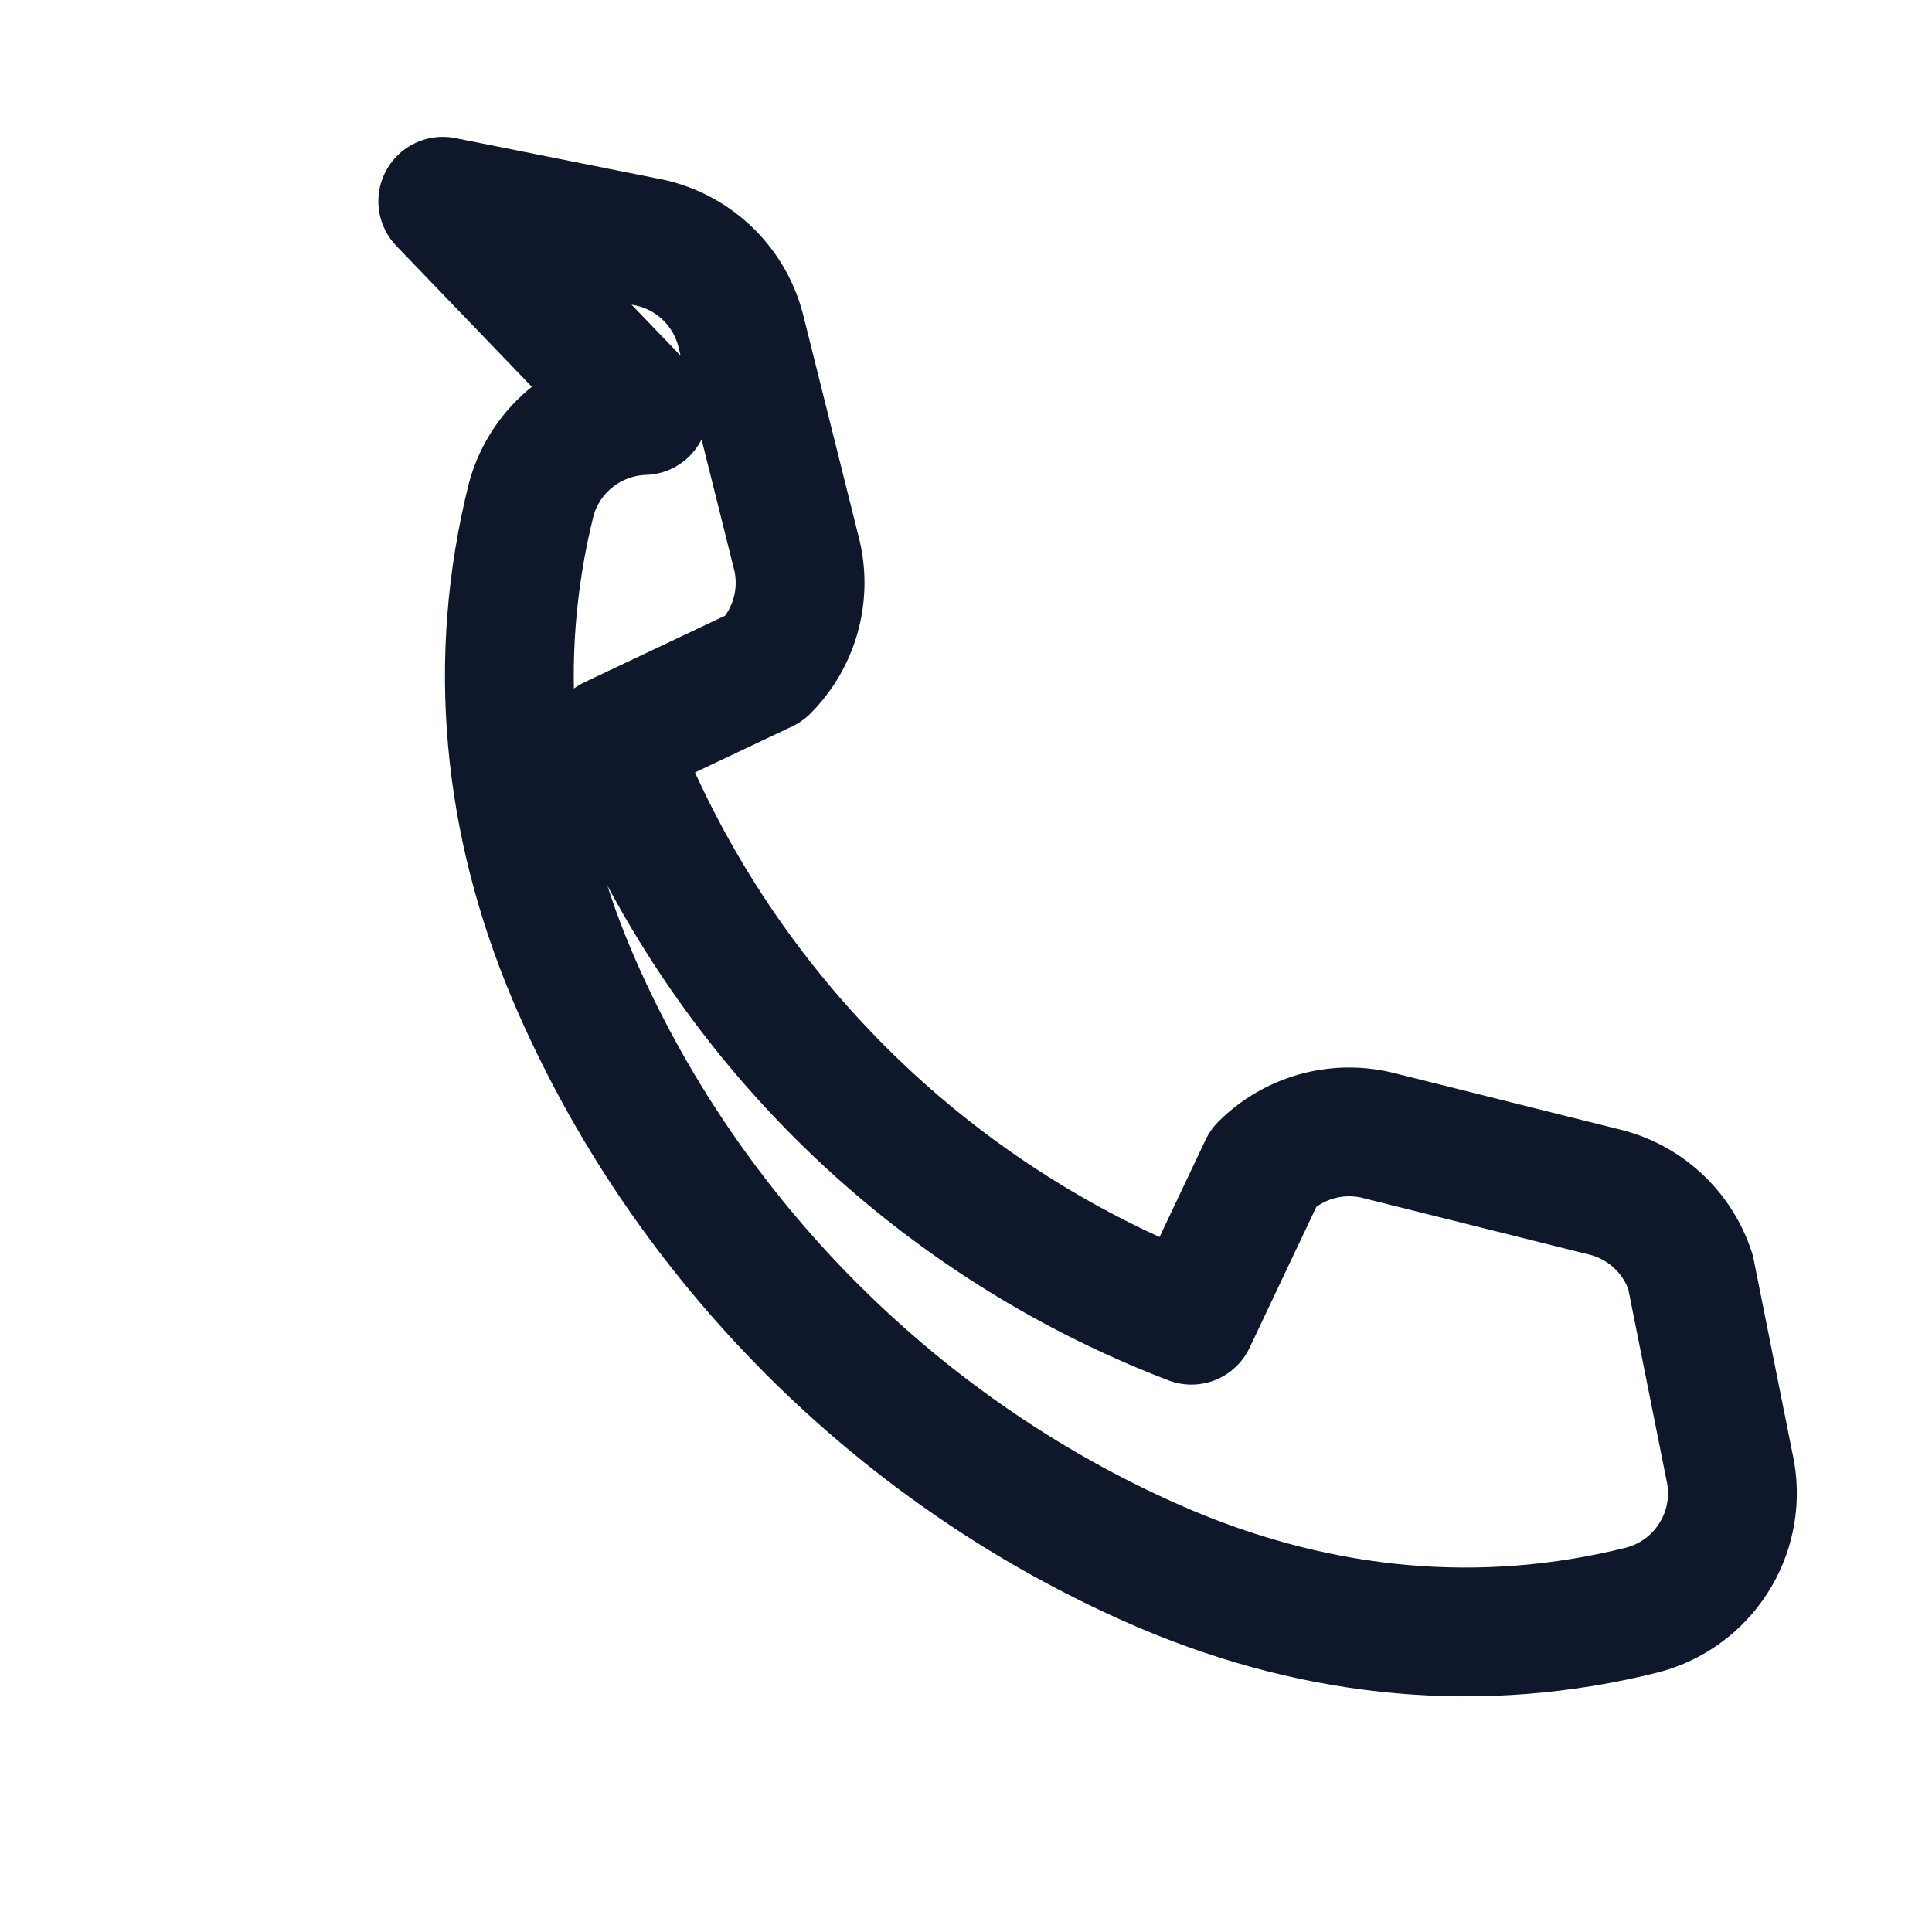
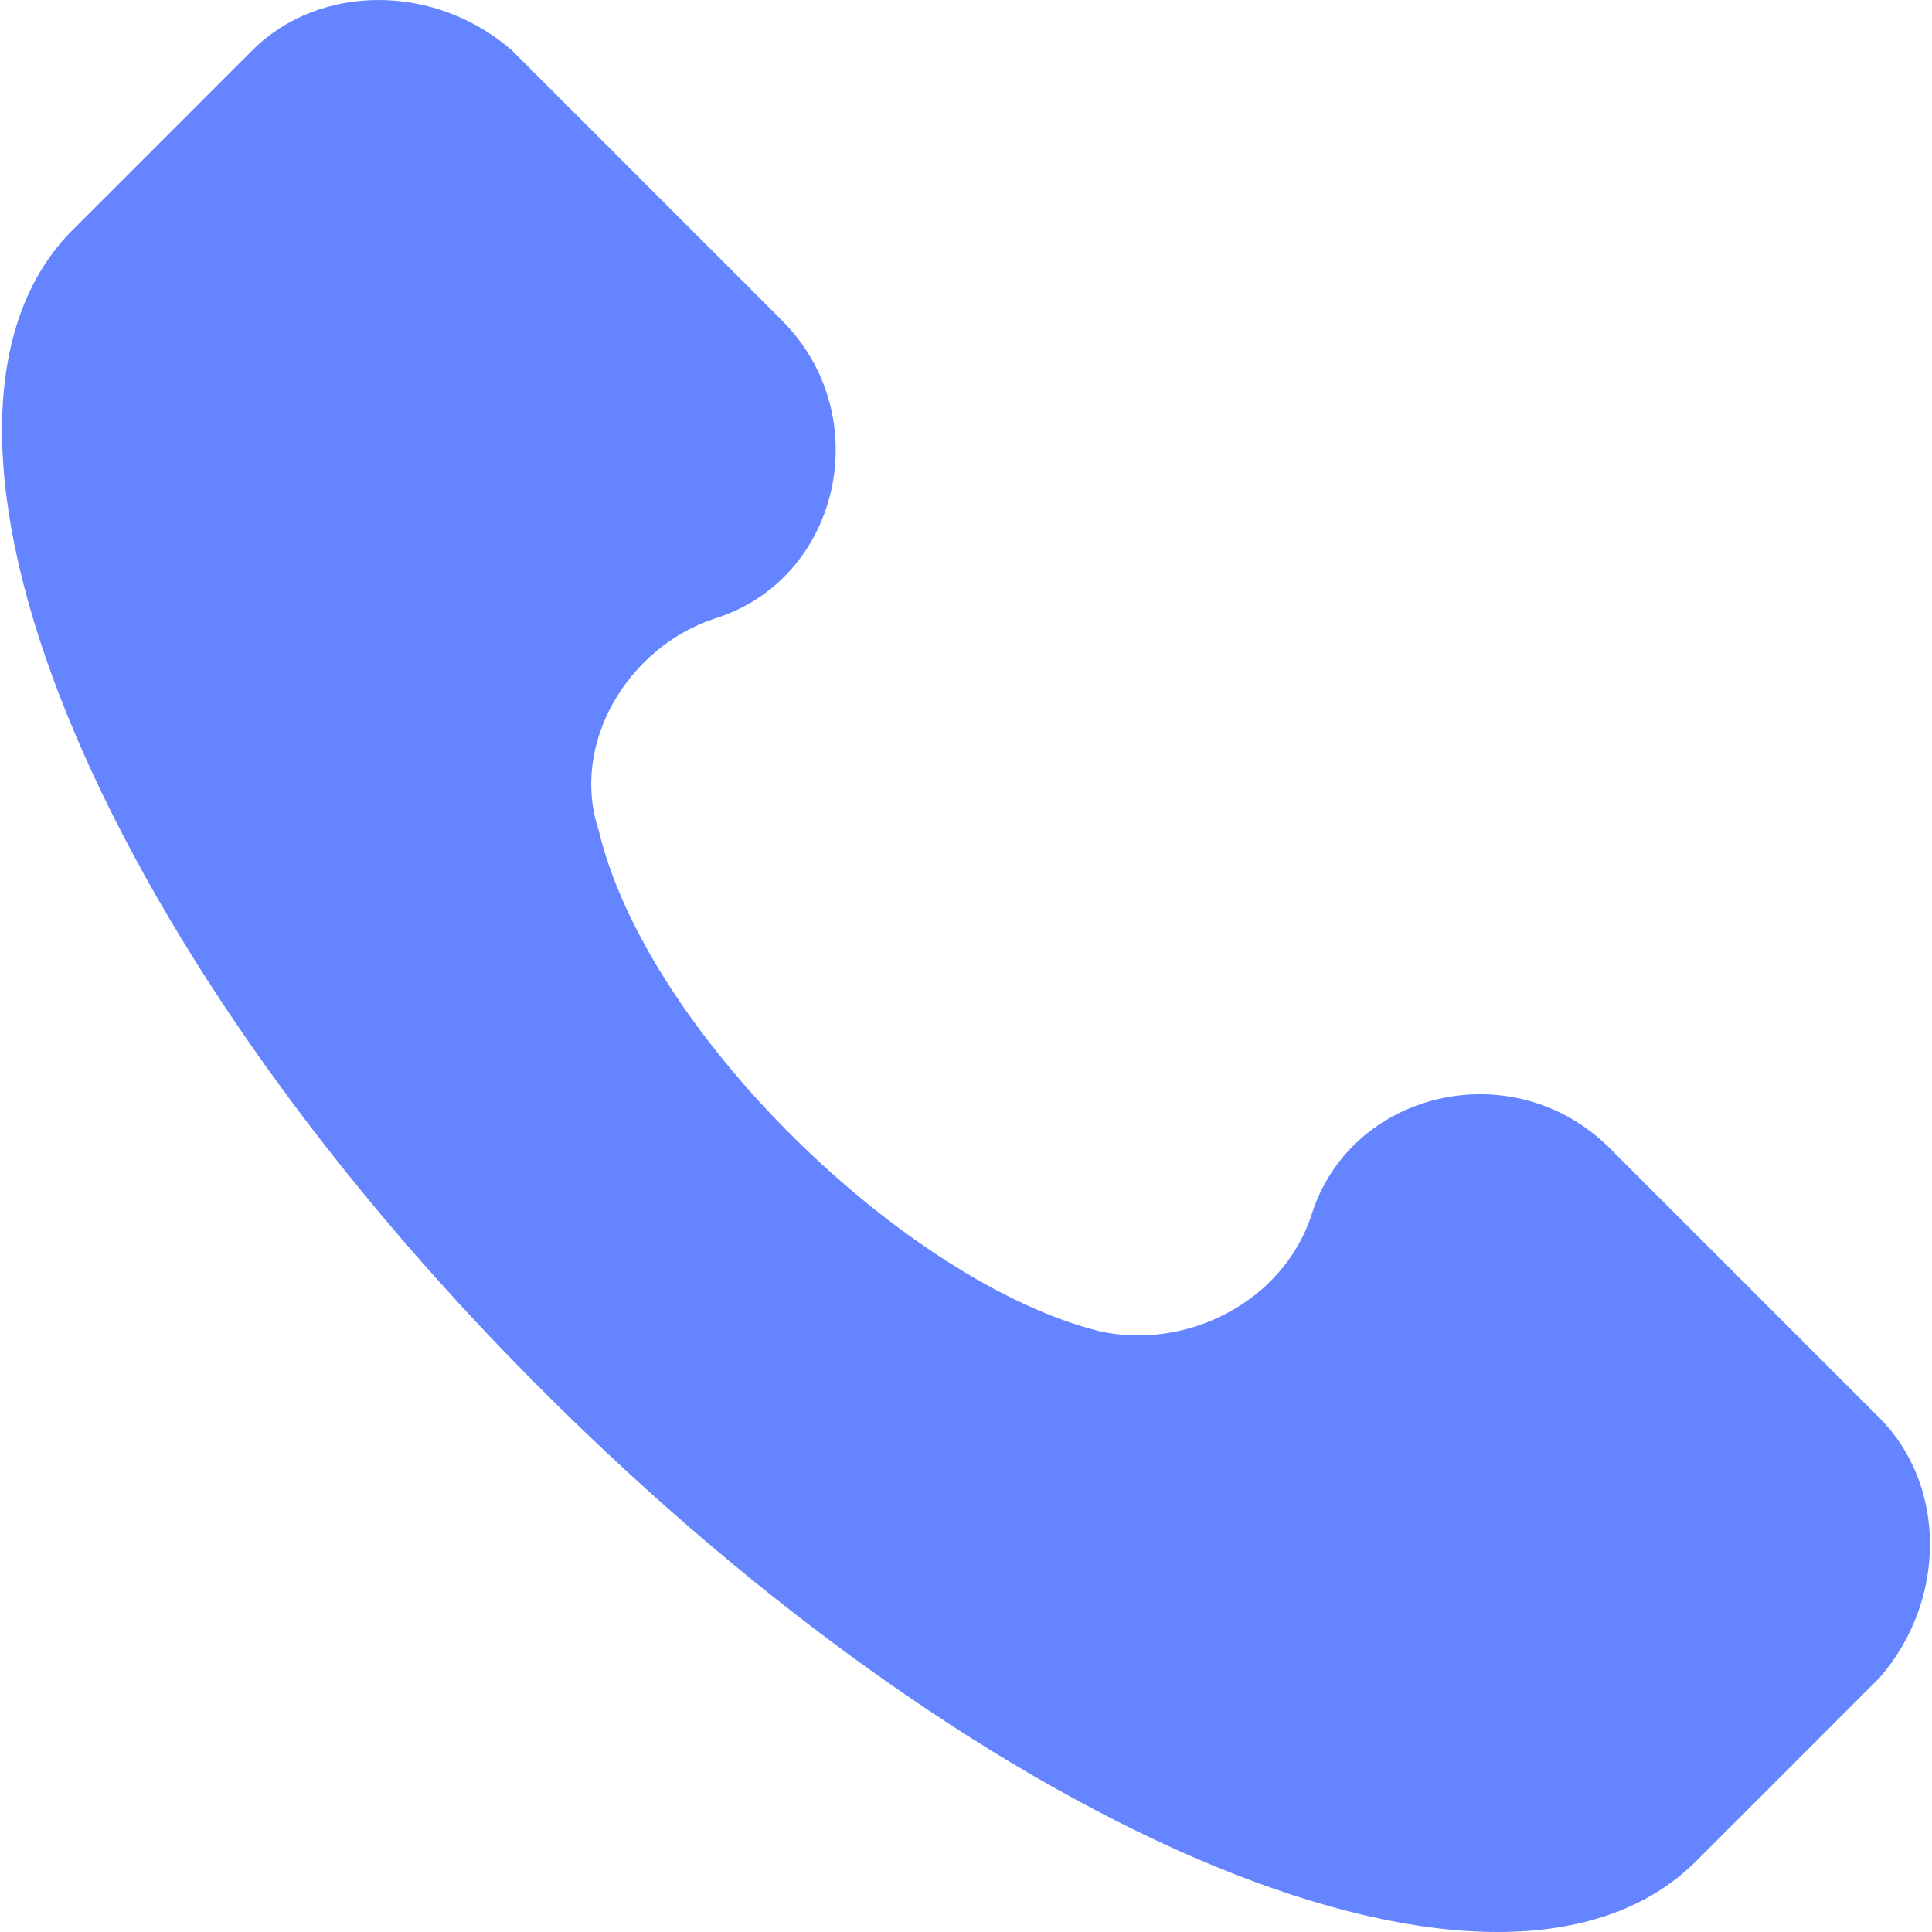
- <svg xmlns="http://www.w3.org/2000/svg" viewBox="0 0 24 24" fill="none" stroke="#0f172a" stroke-width="1.6" stroke-linecap="round" stroke-linejoin="round">
-   <path d="M5.5 2.5 8 3a1.5 1.5 0 0 1 1.2 1.1l.7 2.8a1.5 1.5 0 0 1-.4 1.4L7.6 9.2a12.5 12.5 0 0 0 7.2 7.2l.9-1.9a1.5 1.5 0 0 1 1.4-.4l2.8.7A1.5 1.5 0 0 1 21 15.8l.5 2.5a1.5 1.5 0 0 1-1.1 1.7c-2 .5-4 .3-5.9-.5-3.3-1.4-6-4.1-7.4-7.4-.8-1.9-1-3.9-.5-5.9a1.5 1.5 0 0 1 1.4-1.1Z" />
+ <svg xmlns="http://www.w3.org/2000/svg" version="1.1" width="512" height="512" x="0" y="0" viewBox="0 0 513.64 513.64" style="enable-background:new 0 0 512 512" xml:space="preserve" class="">
+   <g>
+     <path d="m499.66 376.96-71.68-71.68c-25.6-25.6-69.12-15.359-79.36 17.92-7.68 23.041-33.28 35.841-56.32 30.72-51.2-12.8-120.32-79.36-133.12-133.12-7.68-23.041 7.68-48.641 30.72-56.32 33.28-10.24 43.52-53.76 17.92-79.36l-71.68-71.68c-20.48-17.92-51.2-17.92-69.12 0L18.38 62.08c-48.64 51.2 5.12 186.88 125.44 307.2s256 176.641 307.2 125.44l48.64-48.64c17.921-20.48 17.921-51.2 0-69.12z" fill="#6485ff" opacity="1" data-original="#000000" class="" />
+   </g>
</svg>
